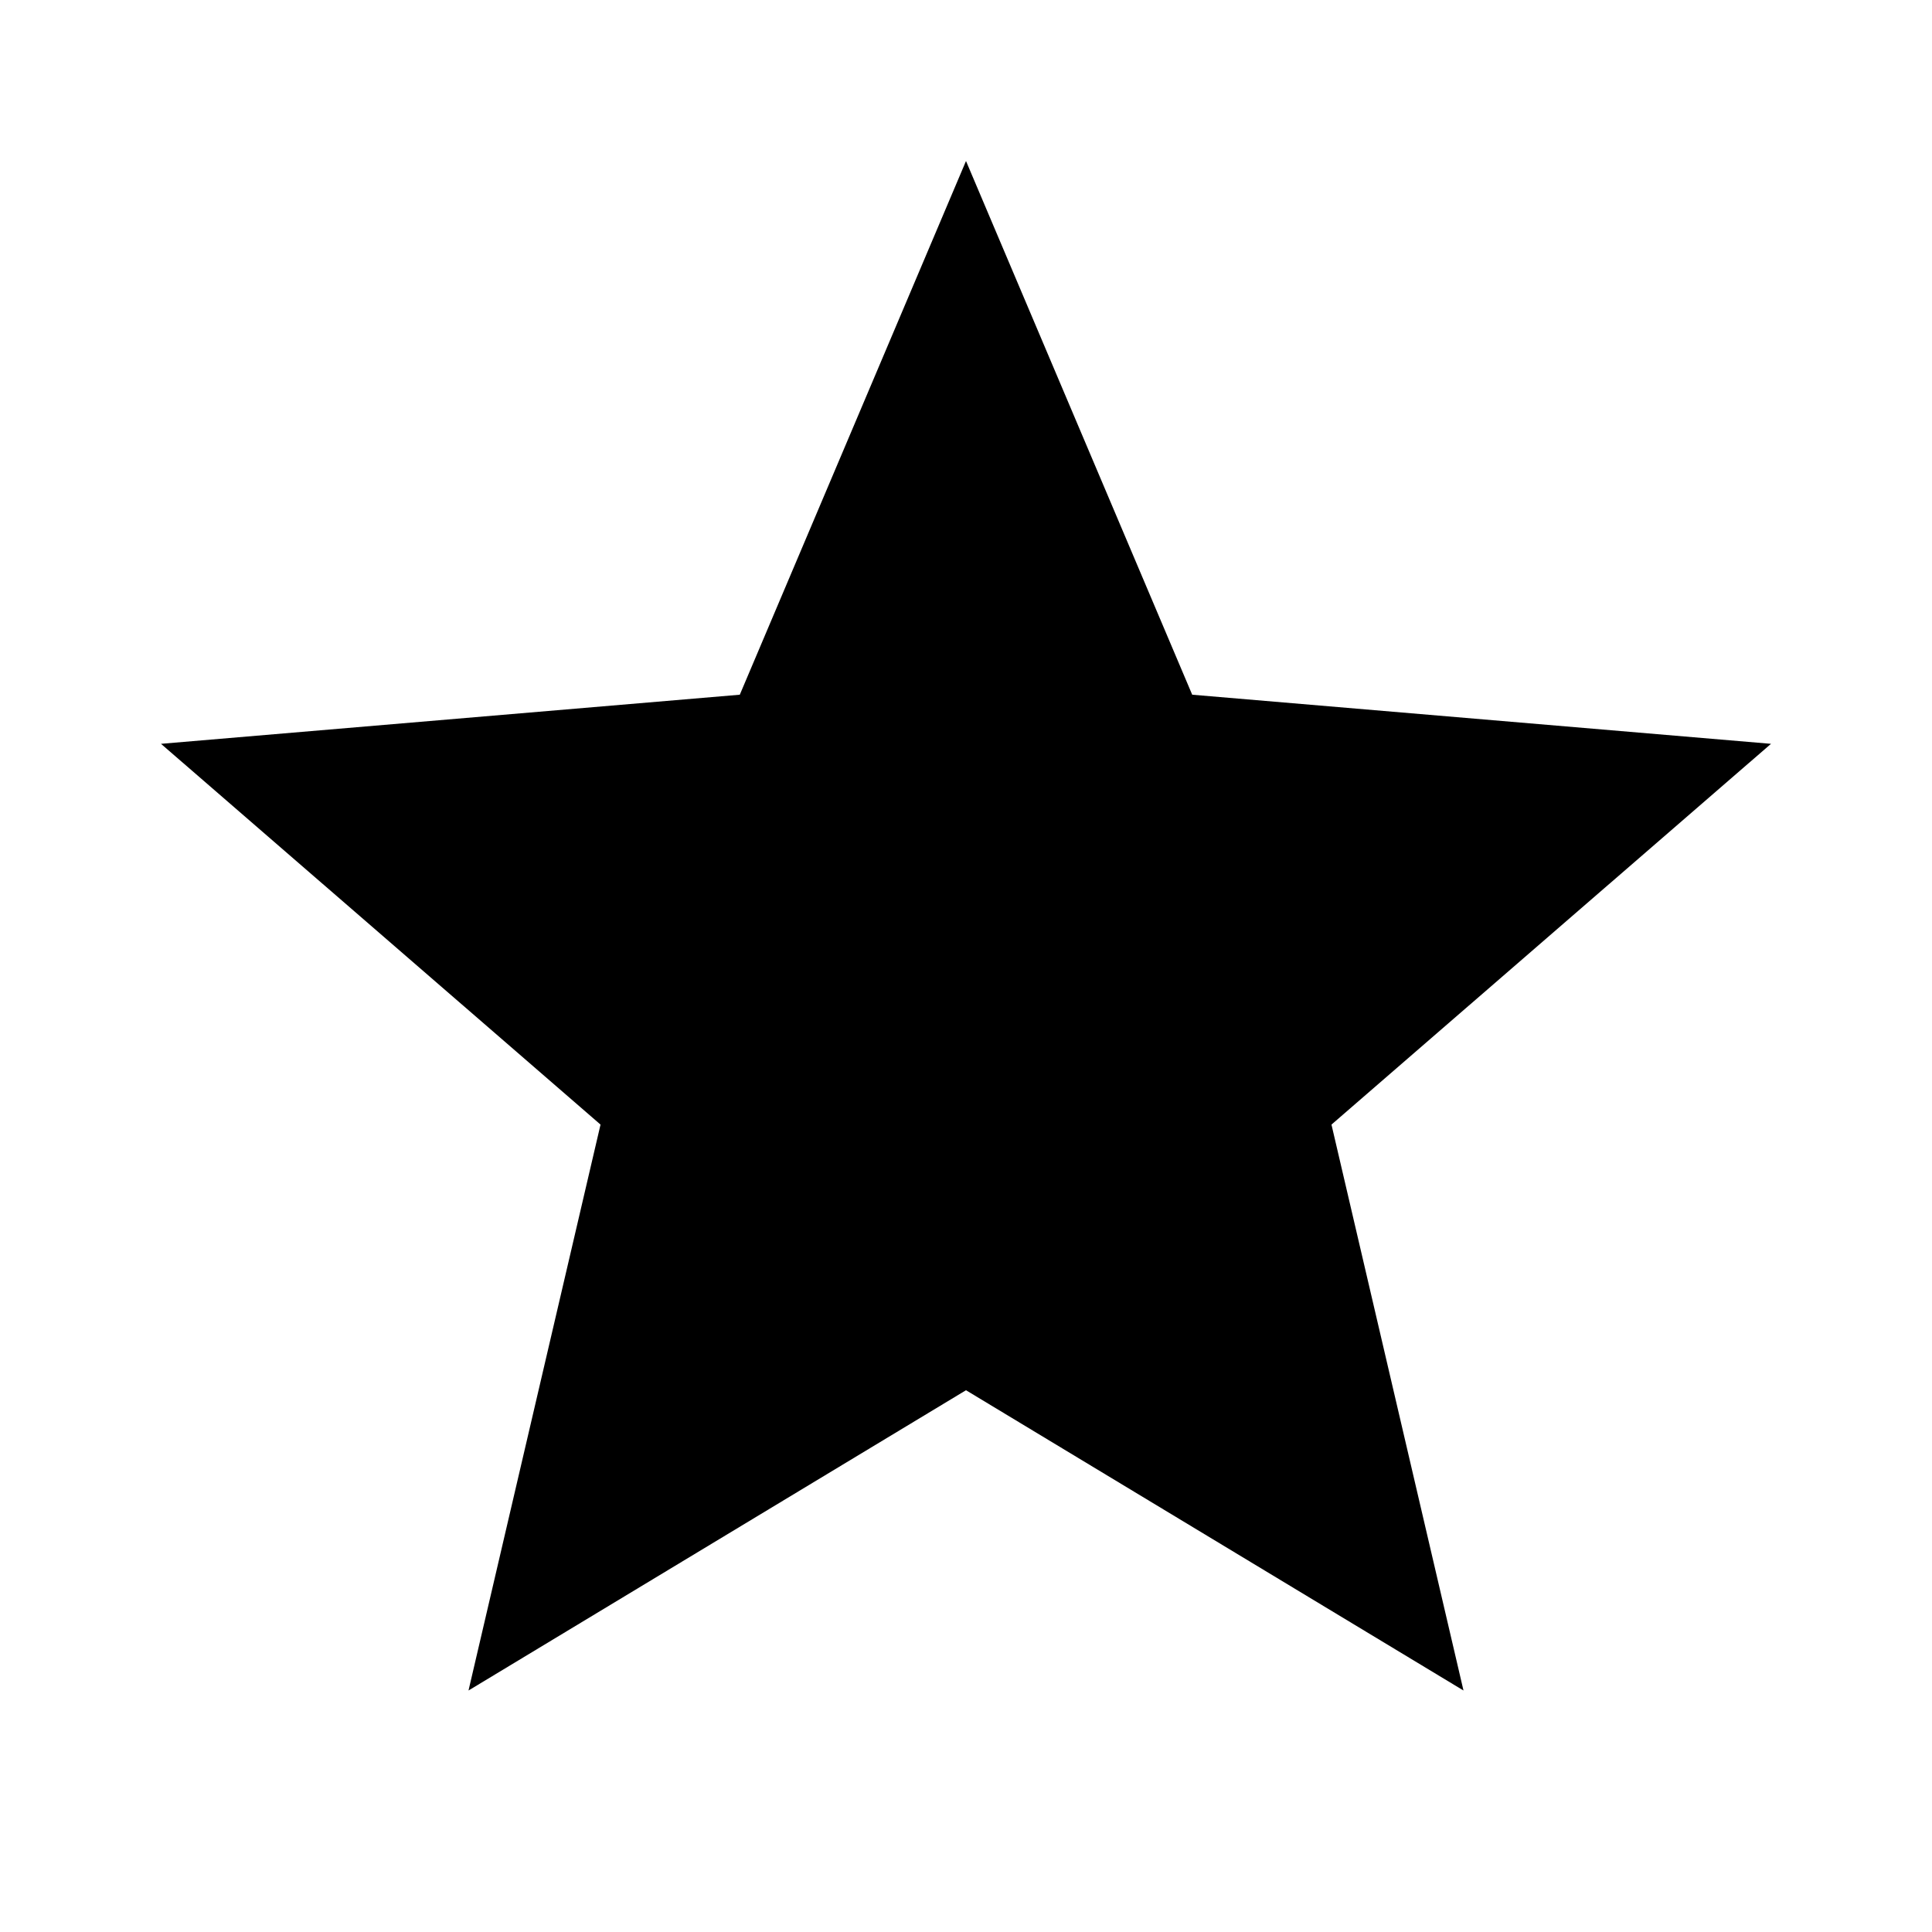
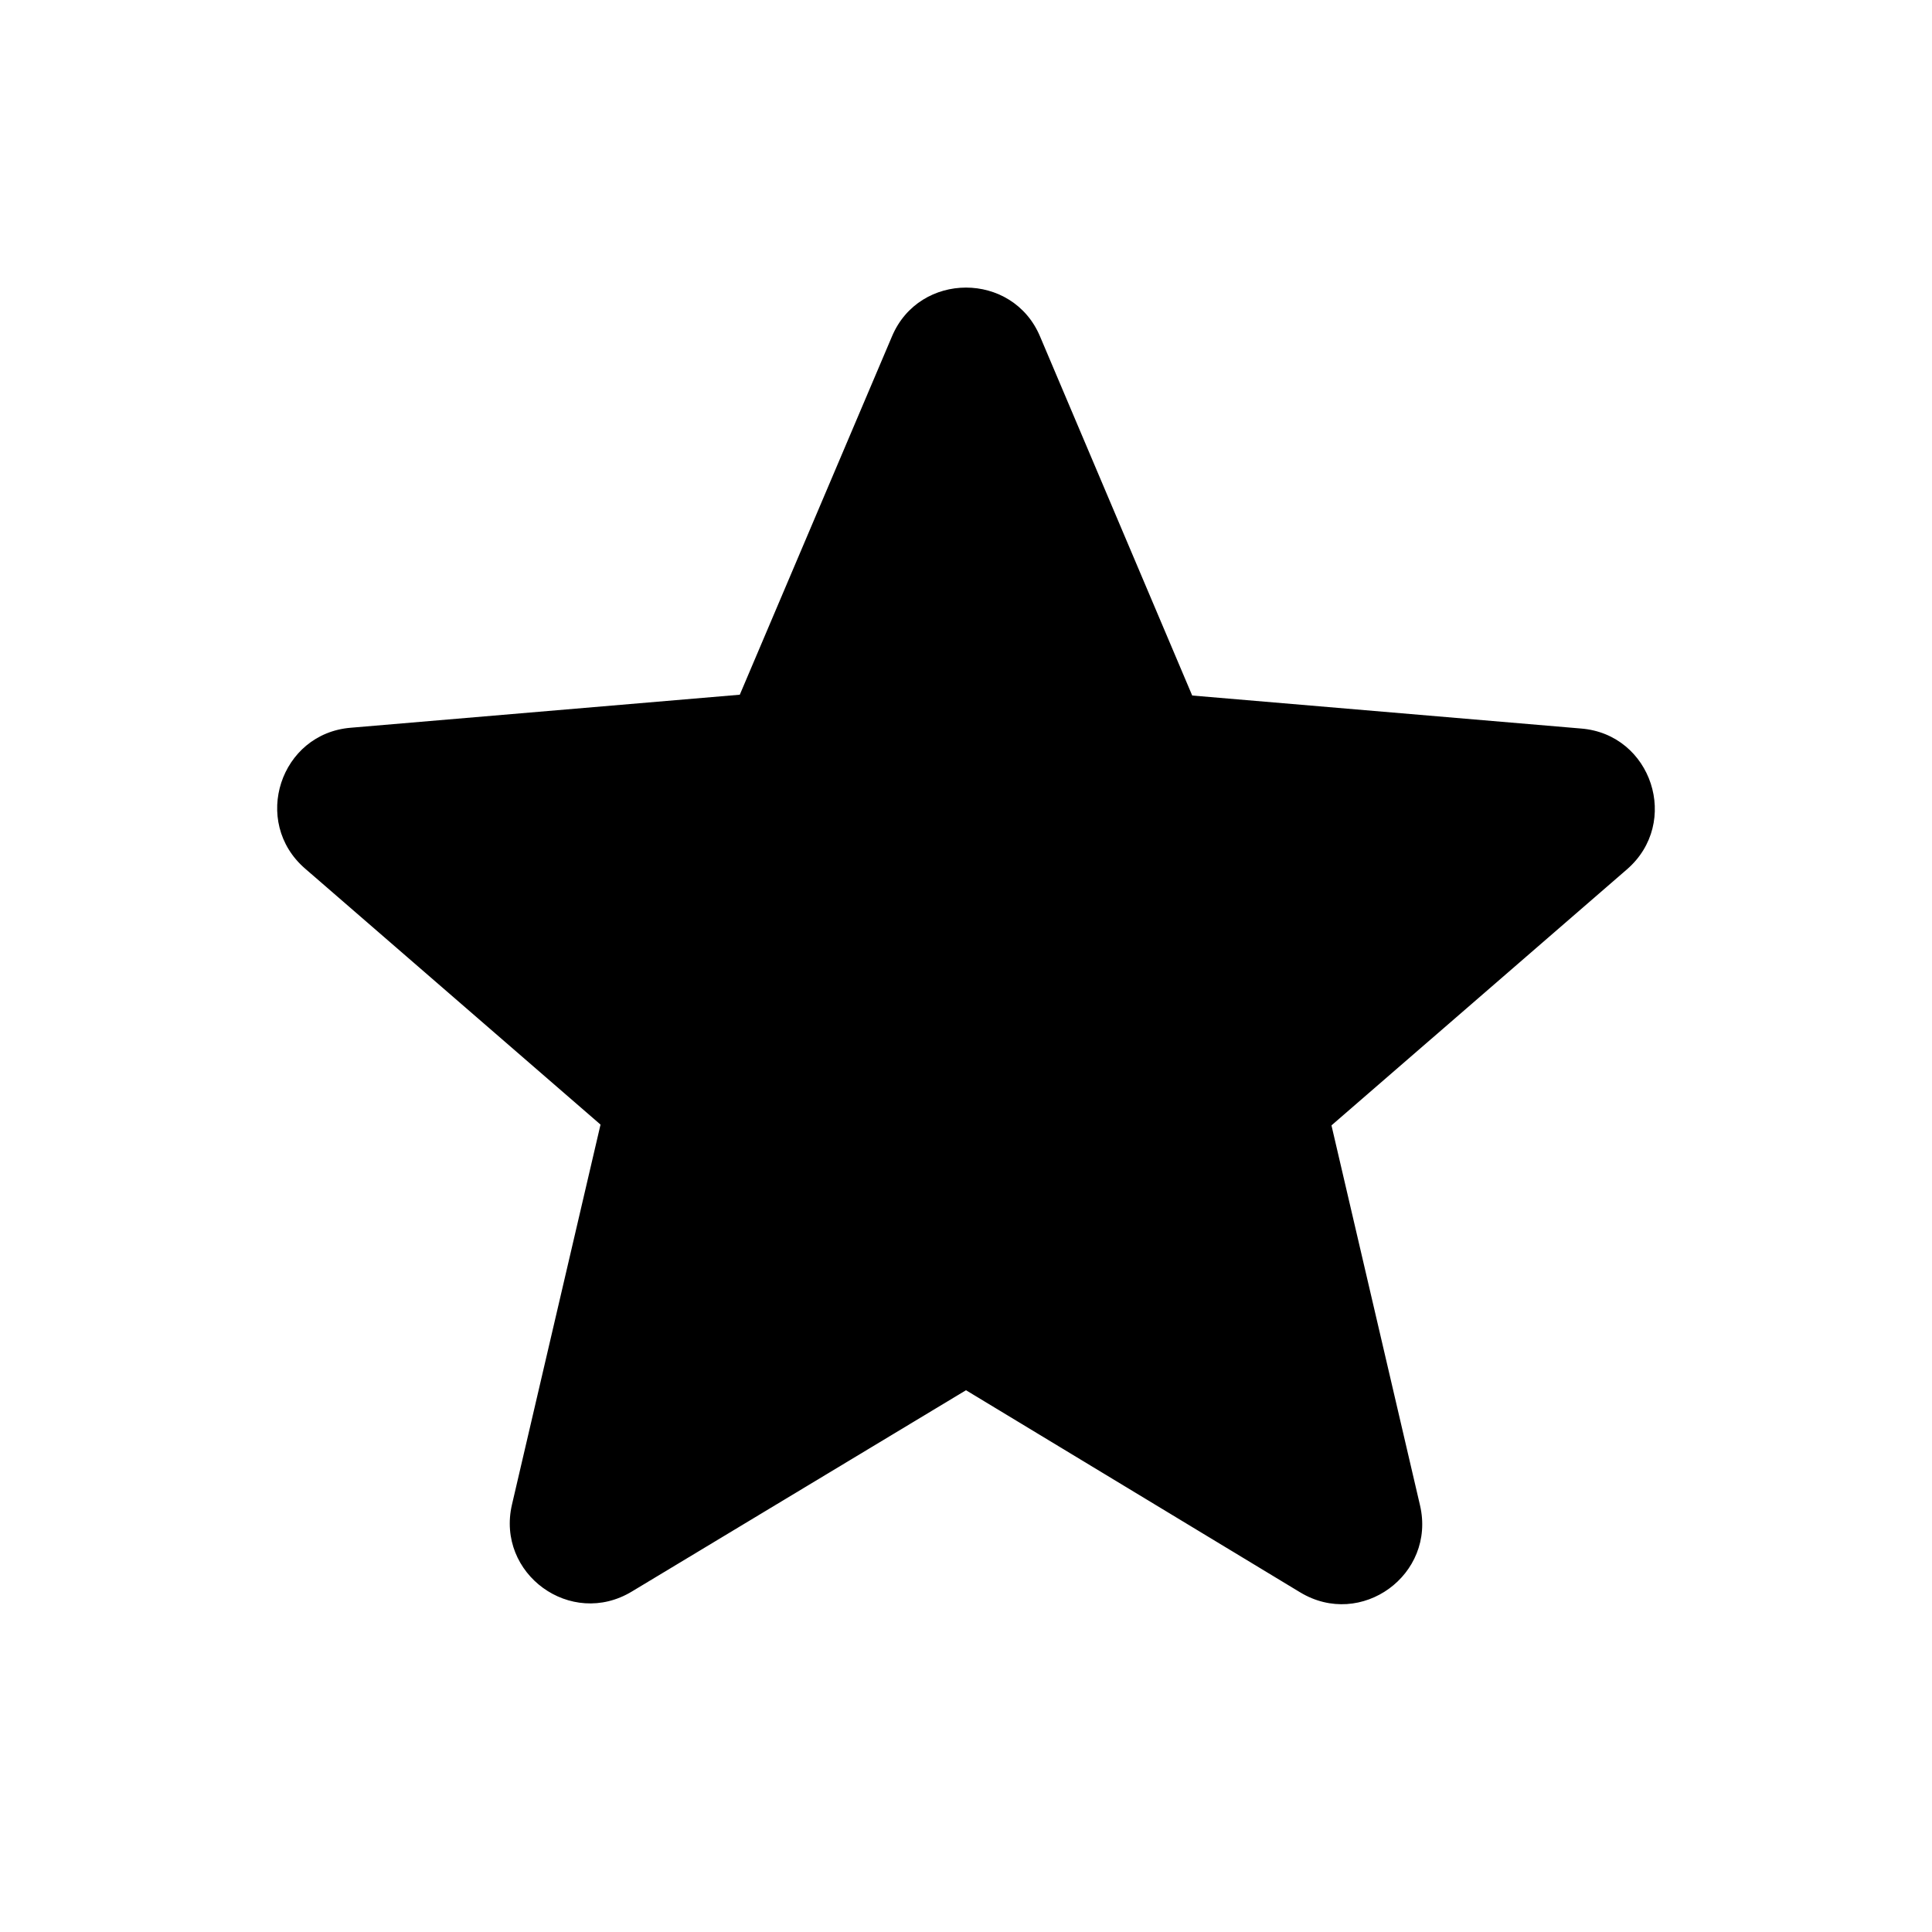
<svg xmlns="http://www.w3.org/2000/svg" enable-background="new 0 0 24 24" height="24" viewBox="0 0 24 24" width="24">
  <path d="m0 0h24v24h-24z" fill="none" />
  <path d="m0 0h24v24h-24z" fill="none" />
-   <path d="m12 17.27 6.18 3.73-1.64-7.03 5.46-4.73-7.19-.61-2.81-6.63-2.81 6.63-7.19.61 5.46 4.73-1.64 7.03z" />
+   <path d="m12 17.27 4.15 2.51c.76.46 1.69-.22 1.49-1.08l-1.1-4.72 3.67-3.18c.67-.58.31-1.68-.57-1.75l-4.83-.41-1.89-4.46c-.34-.81-1.5-.81-1.84 0l-1.89 4.45-4.83.41c-.88.07-1.24 1.17-.57 1.75l3.67 3.18-1.1 4.72c-.2.86.73 1.54 1.49 1.08z" />
</svg>
